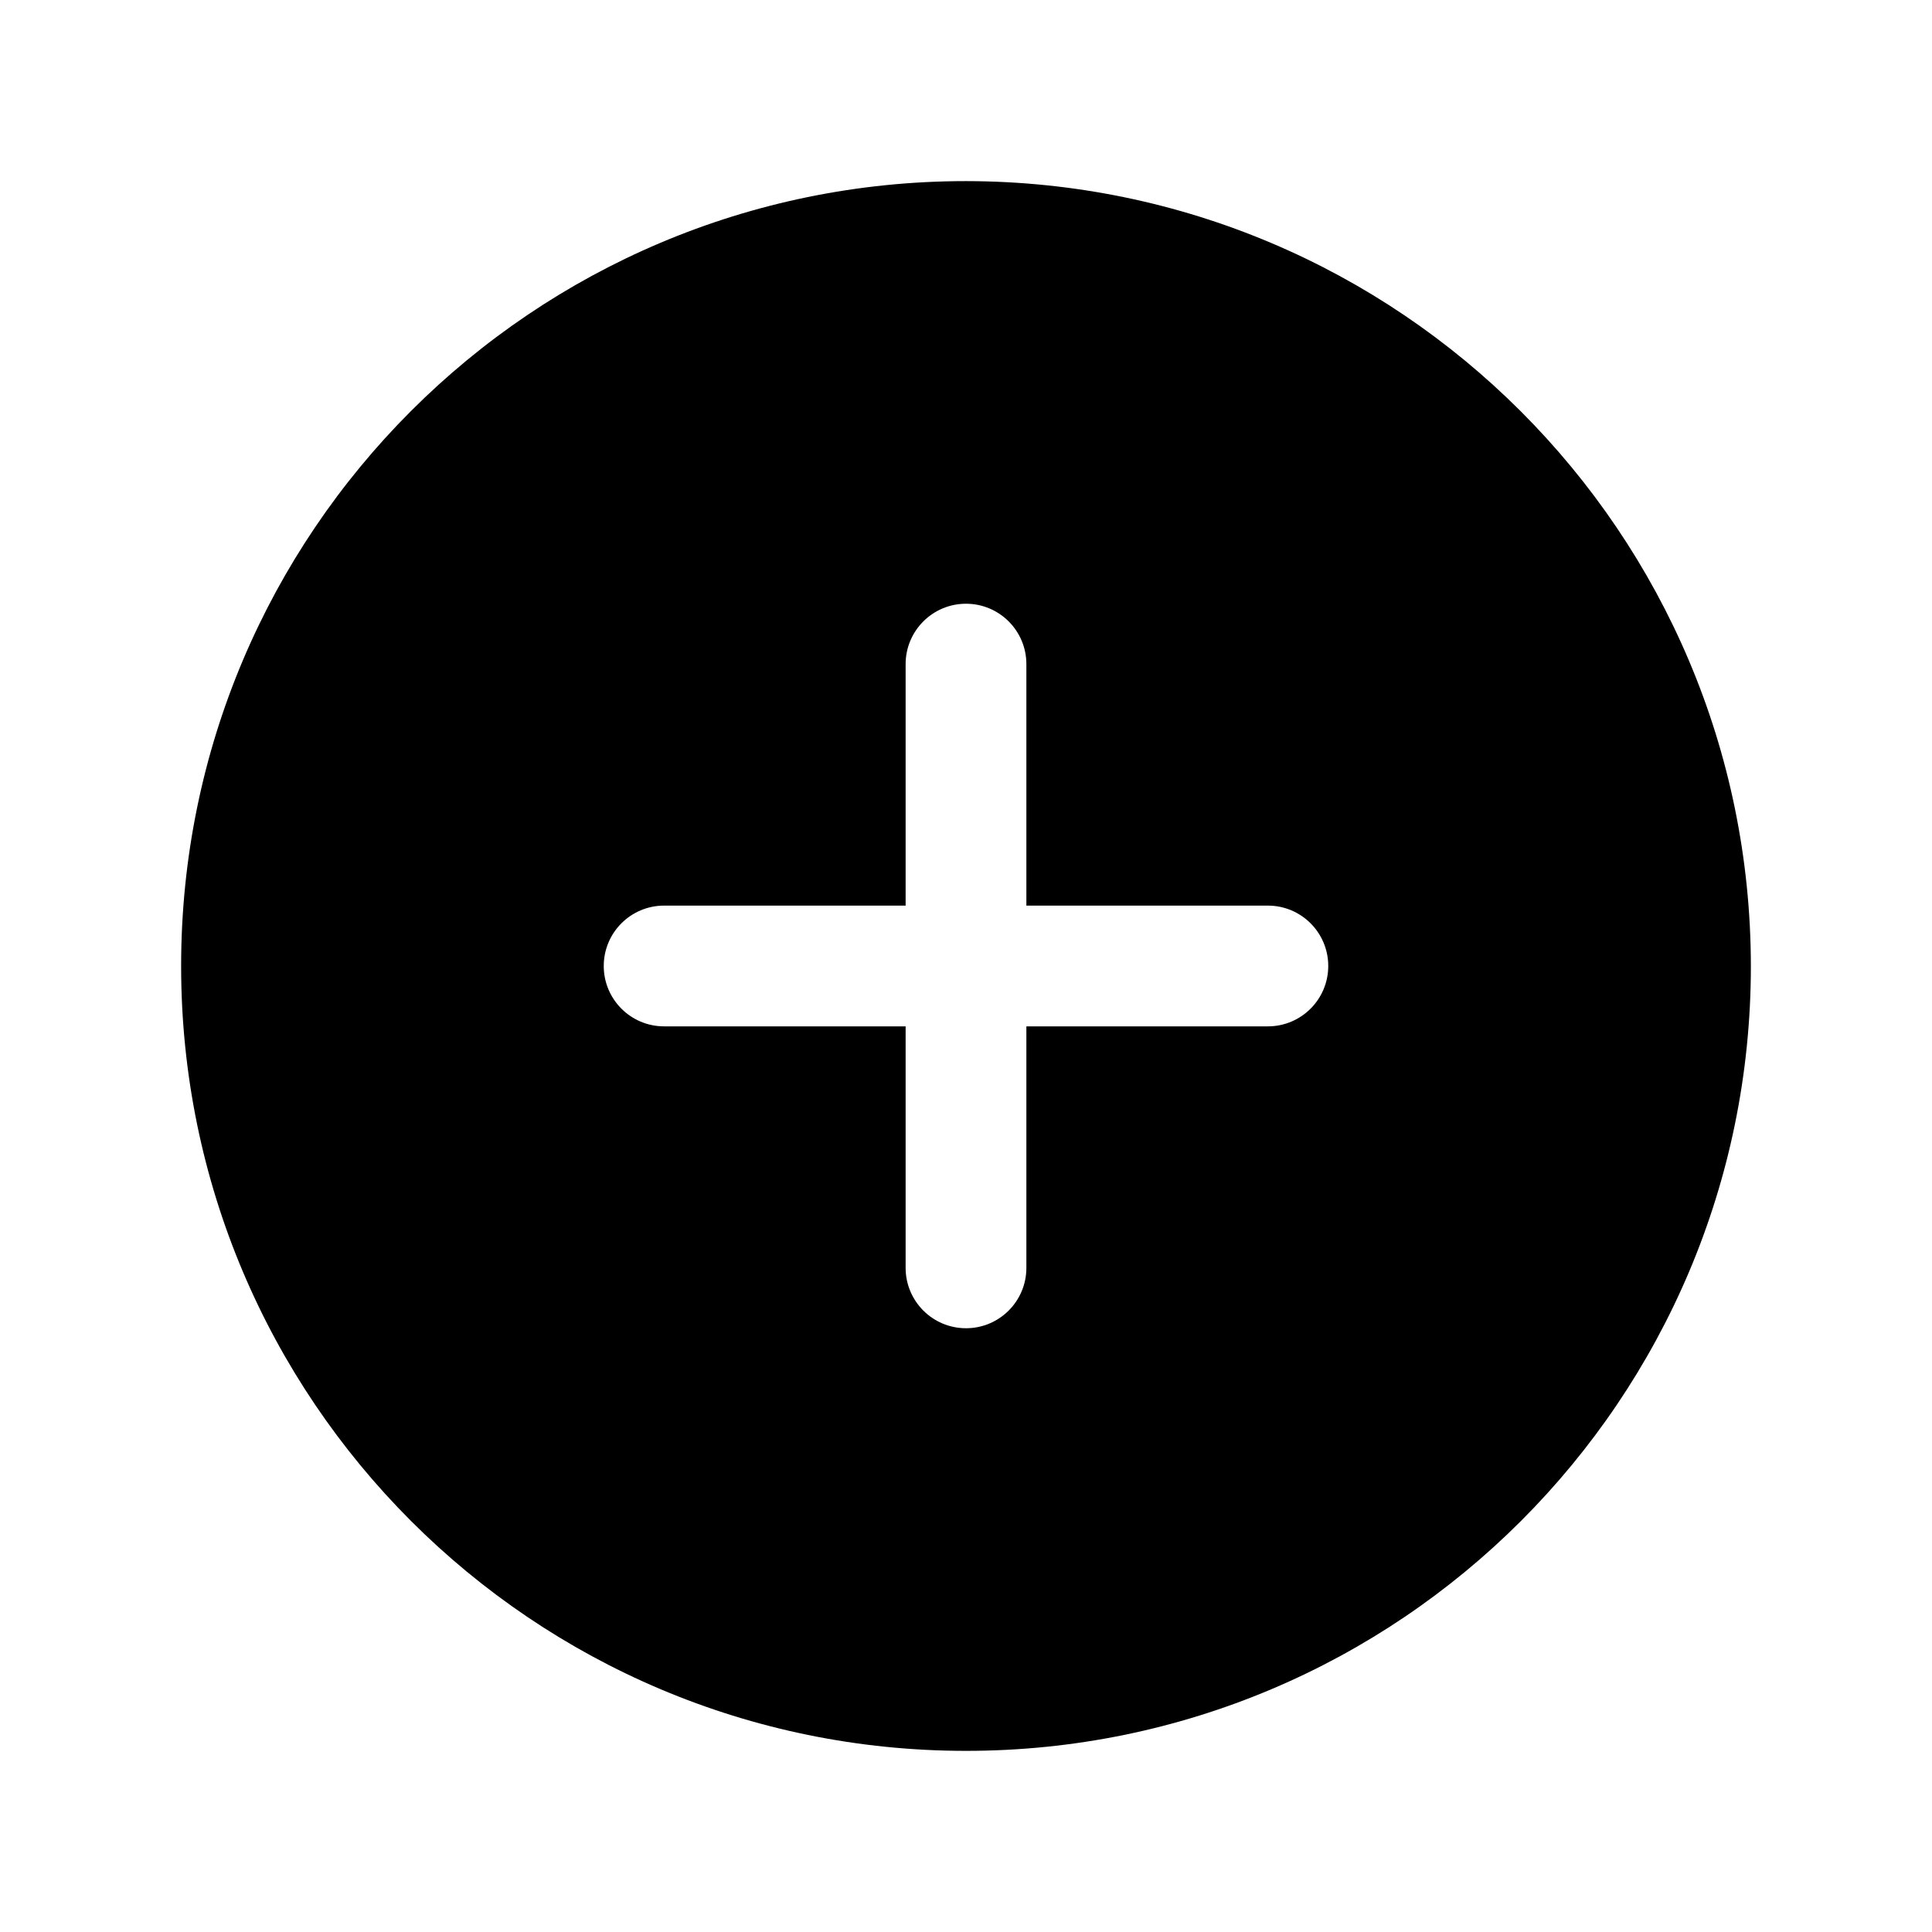
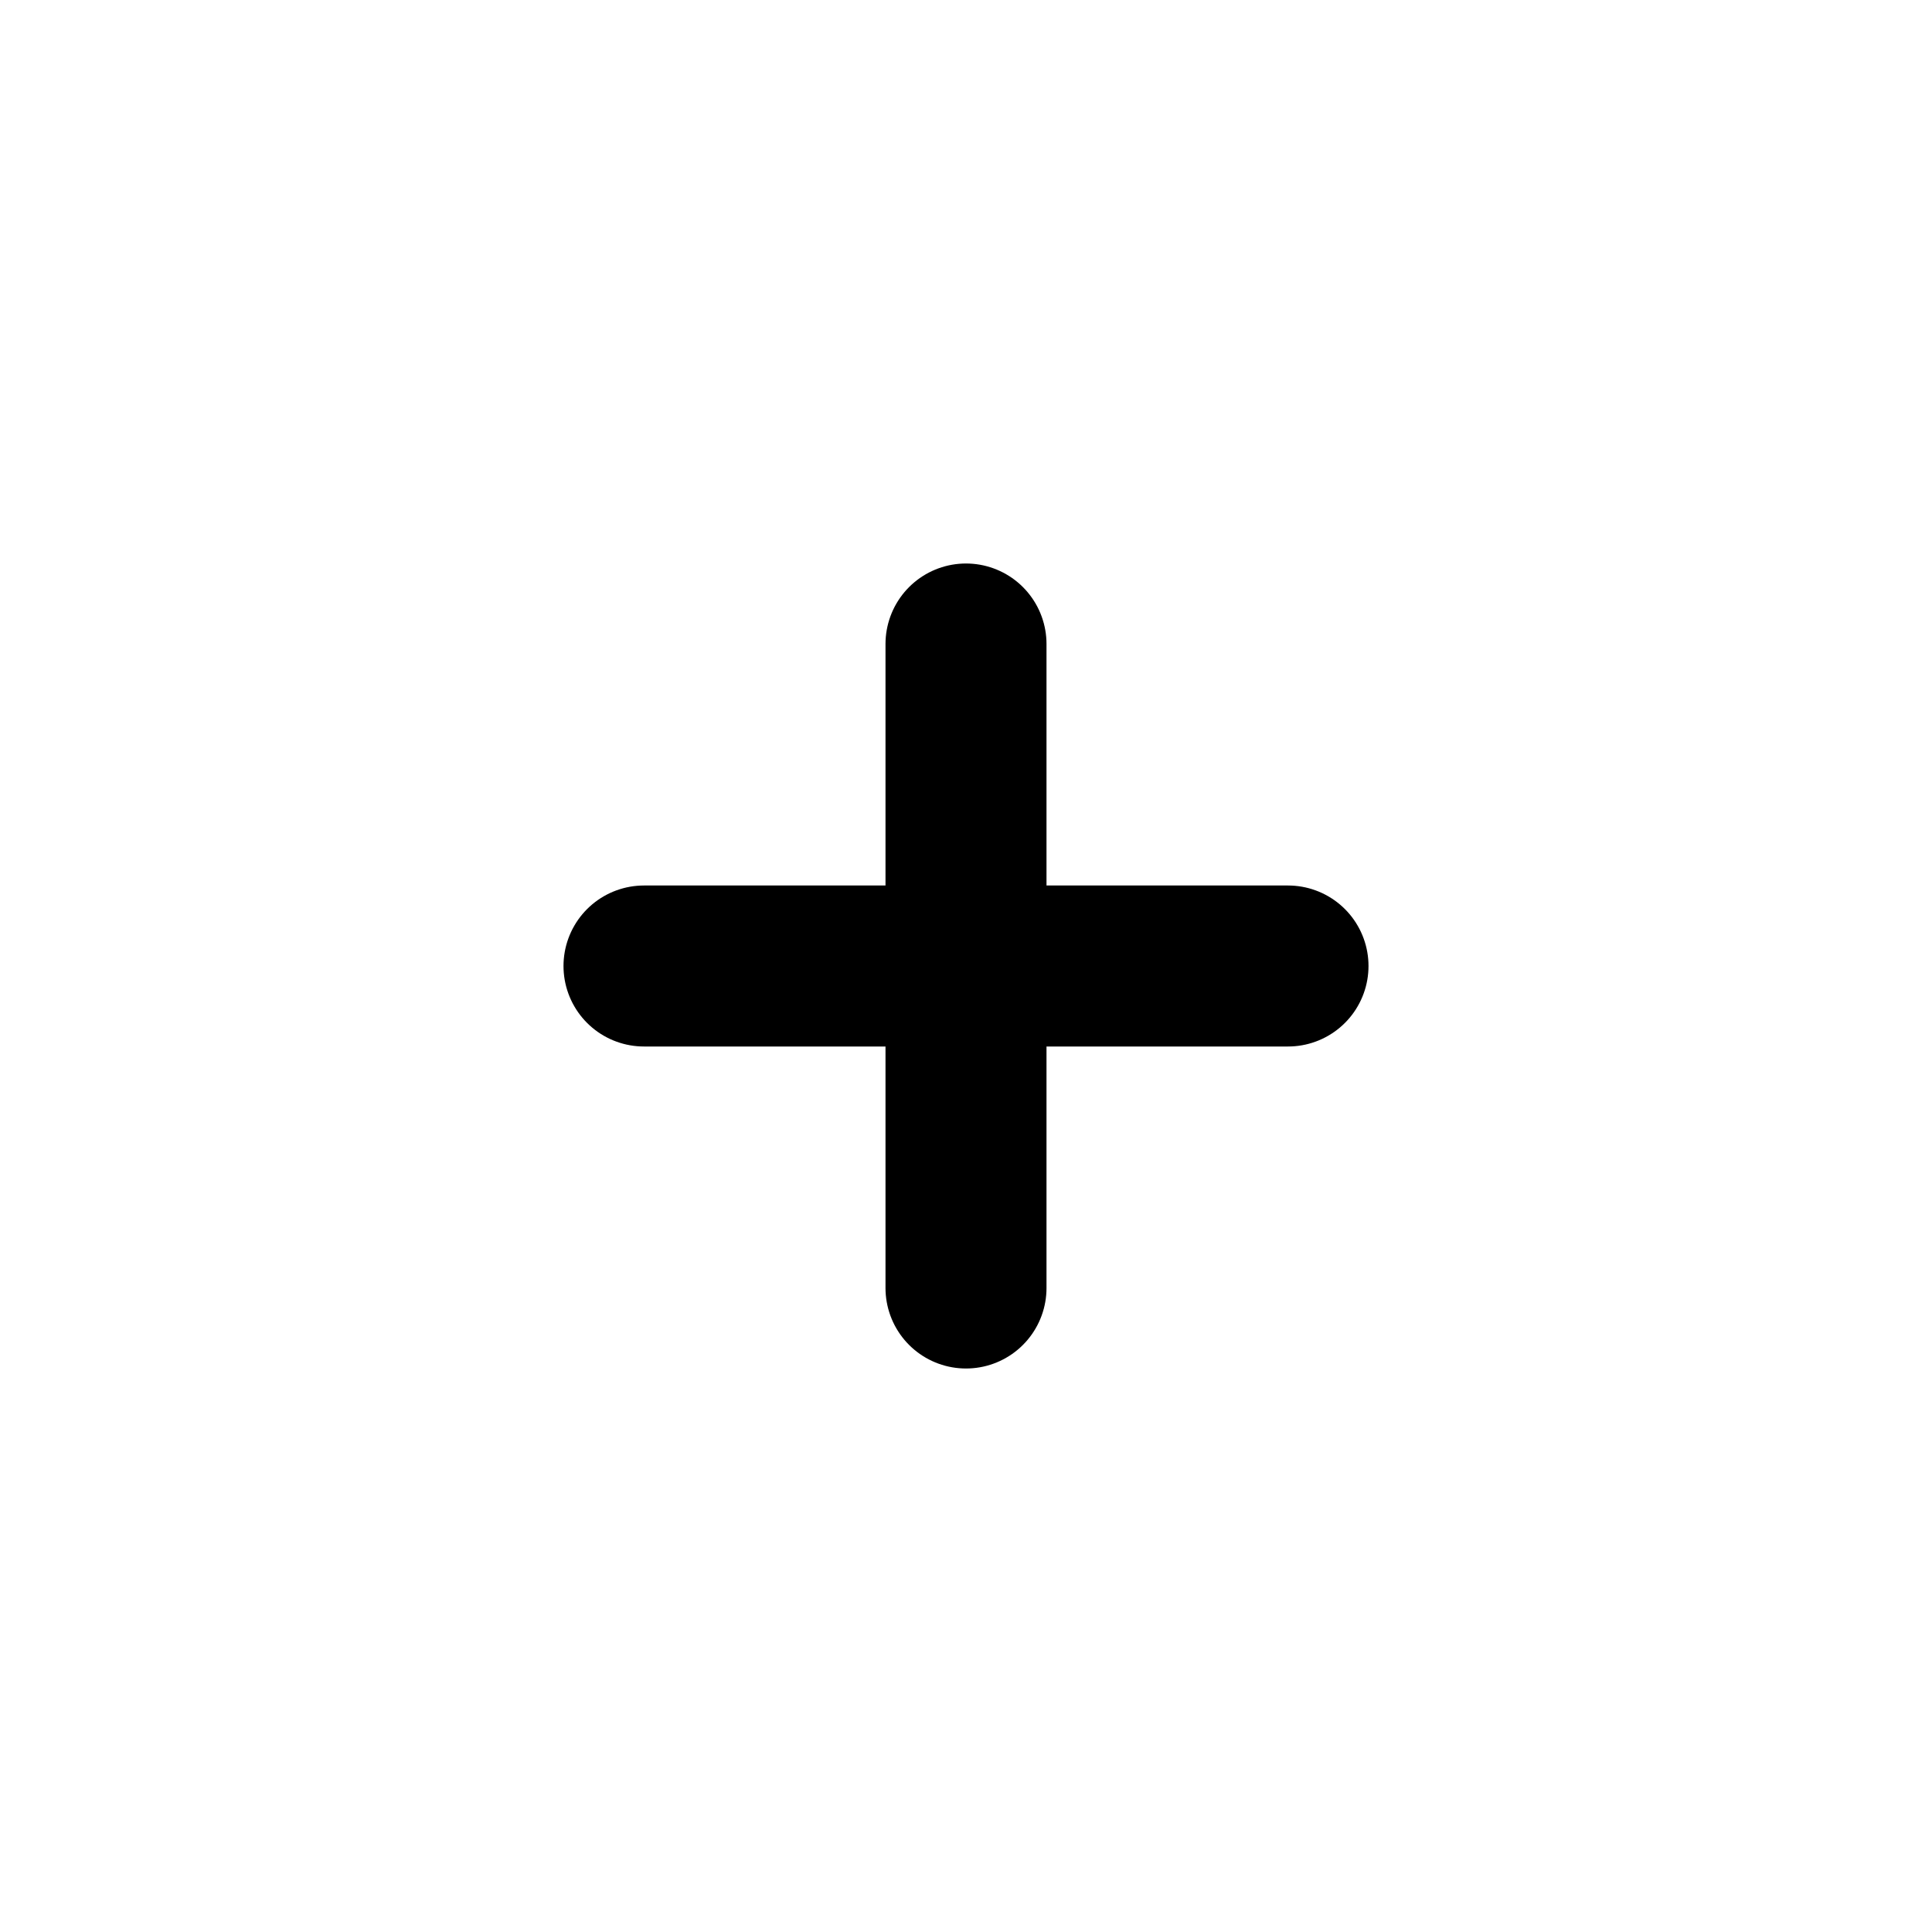
- <svg xmlns="http://www.w3.org/2000/svg" viewBox="0 0 256 256" id="Flat">
-   <g id="SVGRepo_bgCarrier" stroke-width="0" />
-   <g id="SVGRepo_tracerCarrier" stroke-linecap="round" stroke-linejoin="round" />
-   <g id="SVGRepo_iconCarrier">
-     <path d="M128,23.998a104,104,0,1,0,104,104A104.12,104.12,0,0,0,128,23.998Zm40,112H136v32a8,8,0,1,1-16,0v-32H88a8,8,0,0,1,0-16h32v-32a8,8,0,0,1,16,0v32h32a8,8,0,0,1,0,16Z" />
+ <svg xmlns="http://www.w3.org/2000/svg" width="100%" height="100%" viewBox="0 0 24 24" fill="none">
+   <g stroke="currentColor" stroke-linecap="round" stroke-linejoin="round">
+     <circle cx="12" cy="12" r="10" stroke-width="0" />
+     <line x1="8" y1="12" x2="16" y2="12" stroke-width="2" />
+     <line x1="12" y1="8" x2="12" y2="16" stroke-width="2" />
  </g>
</svg>
